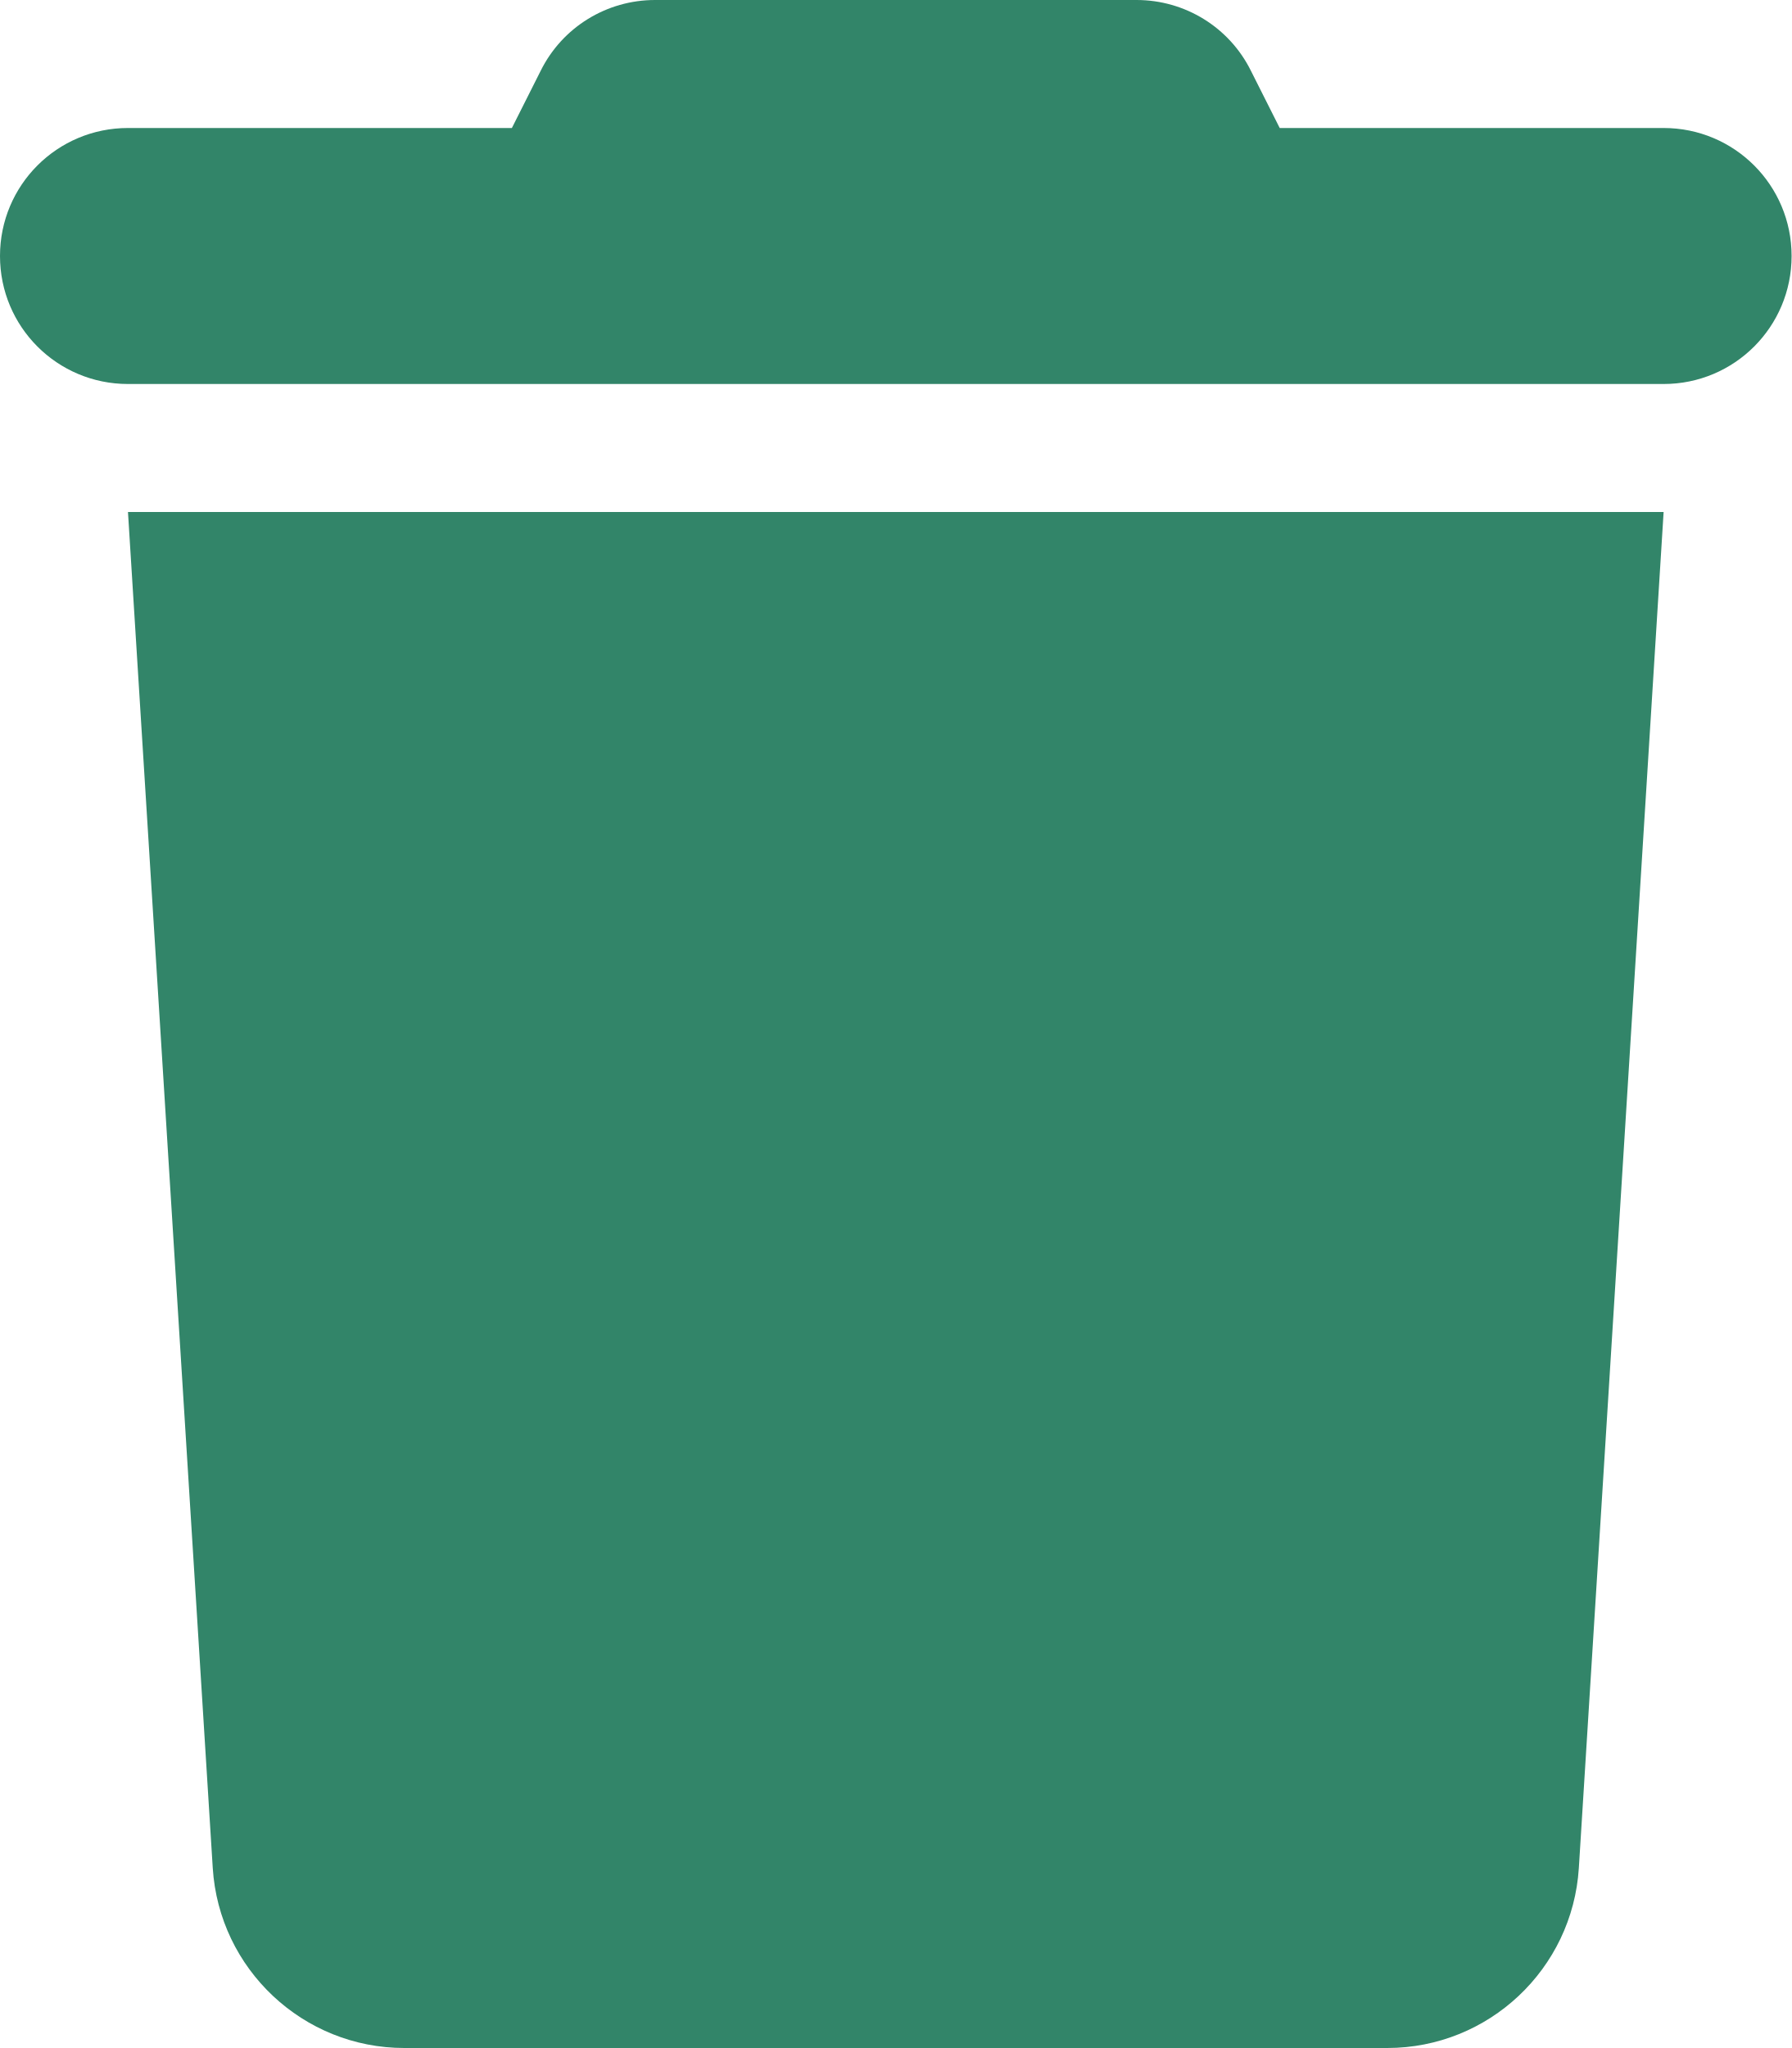
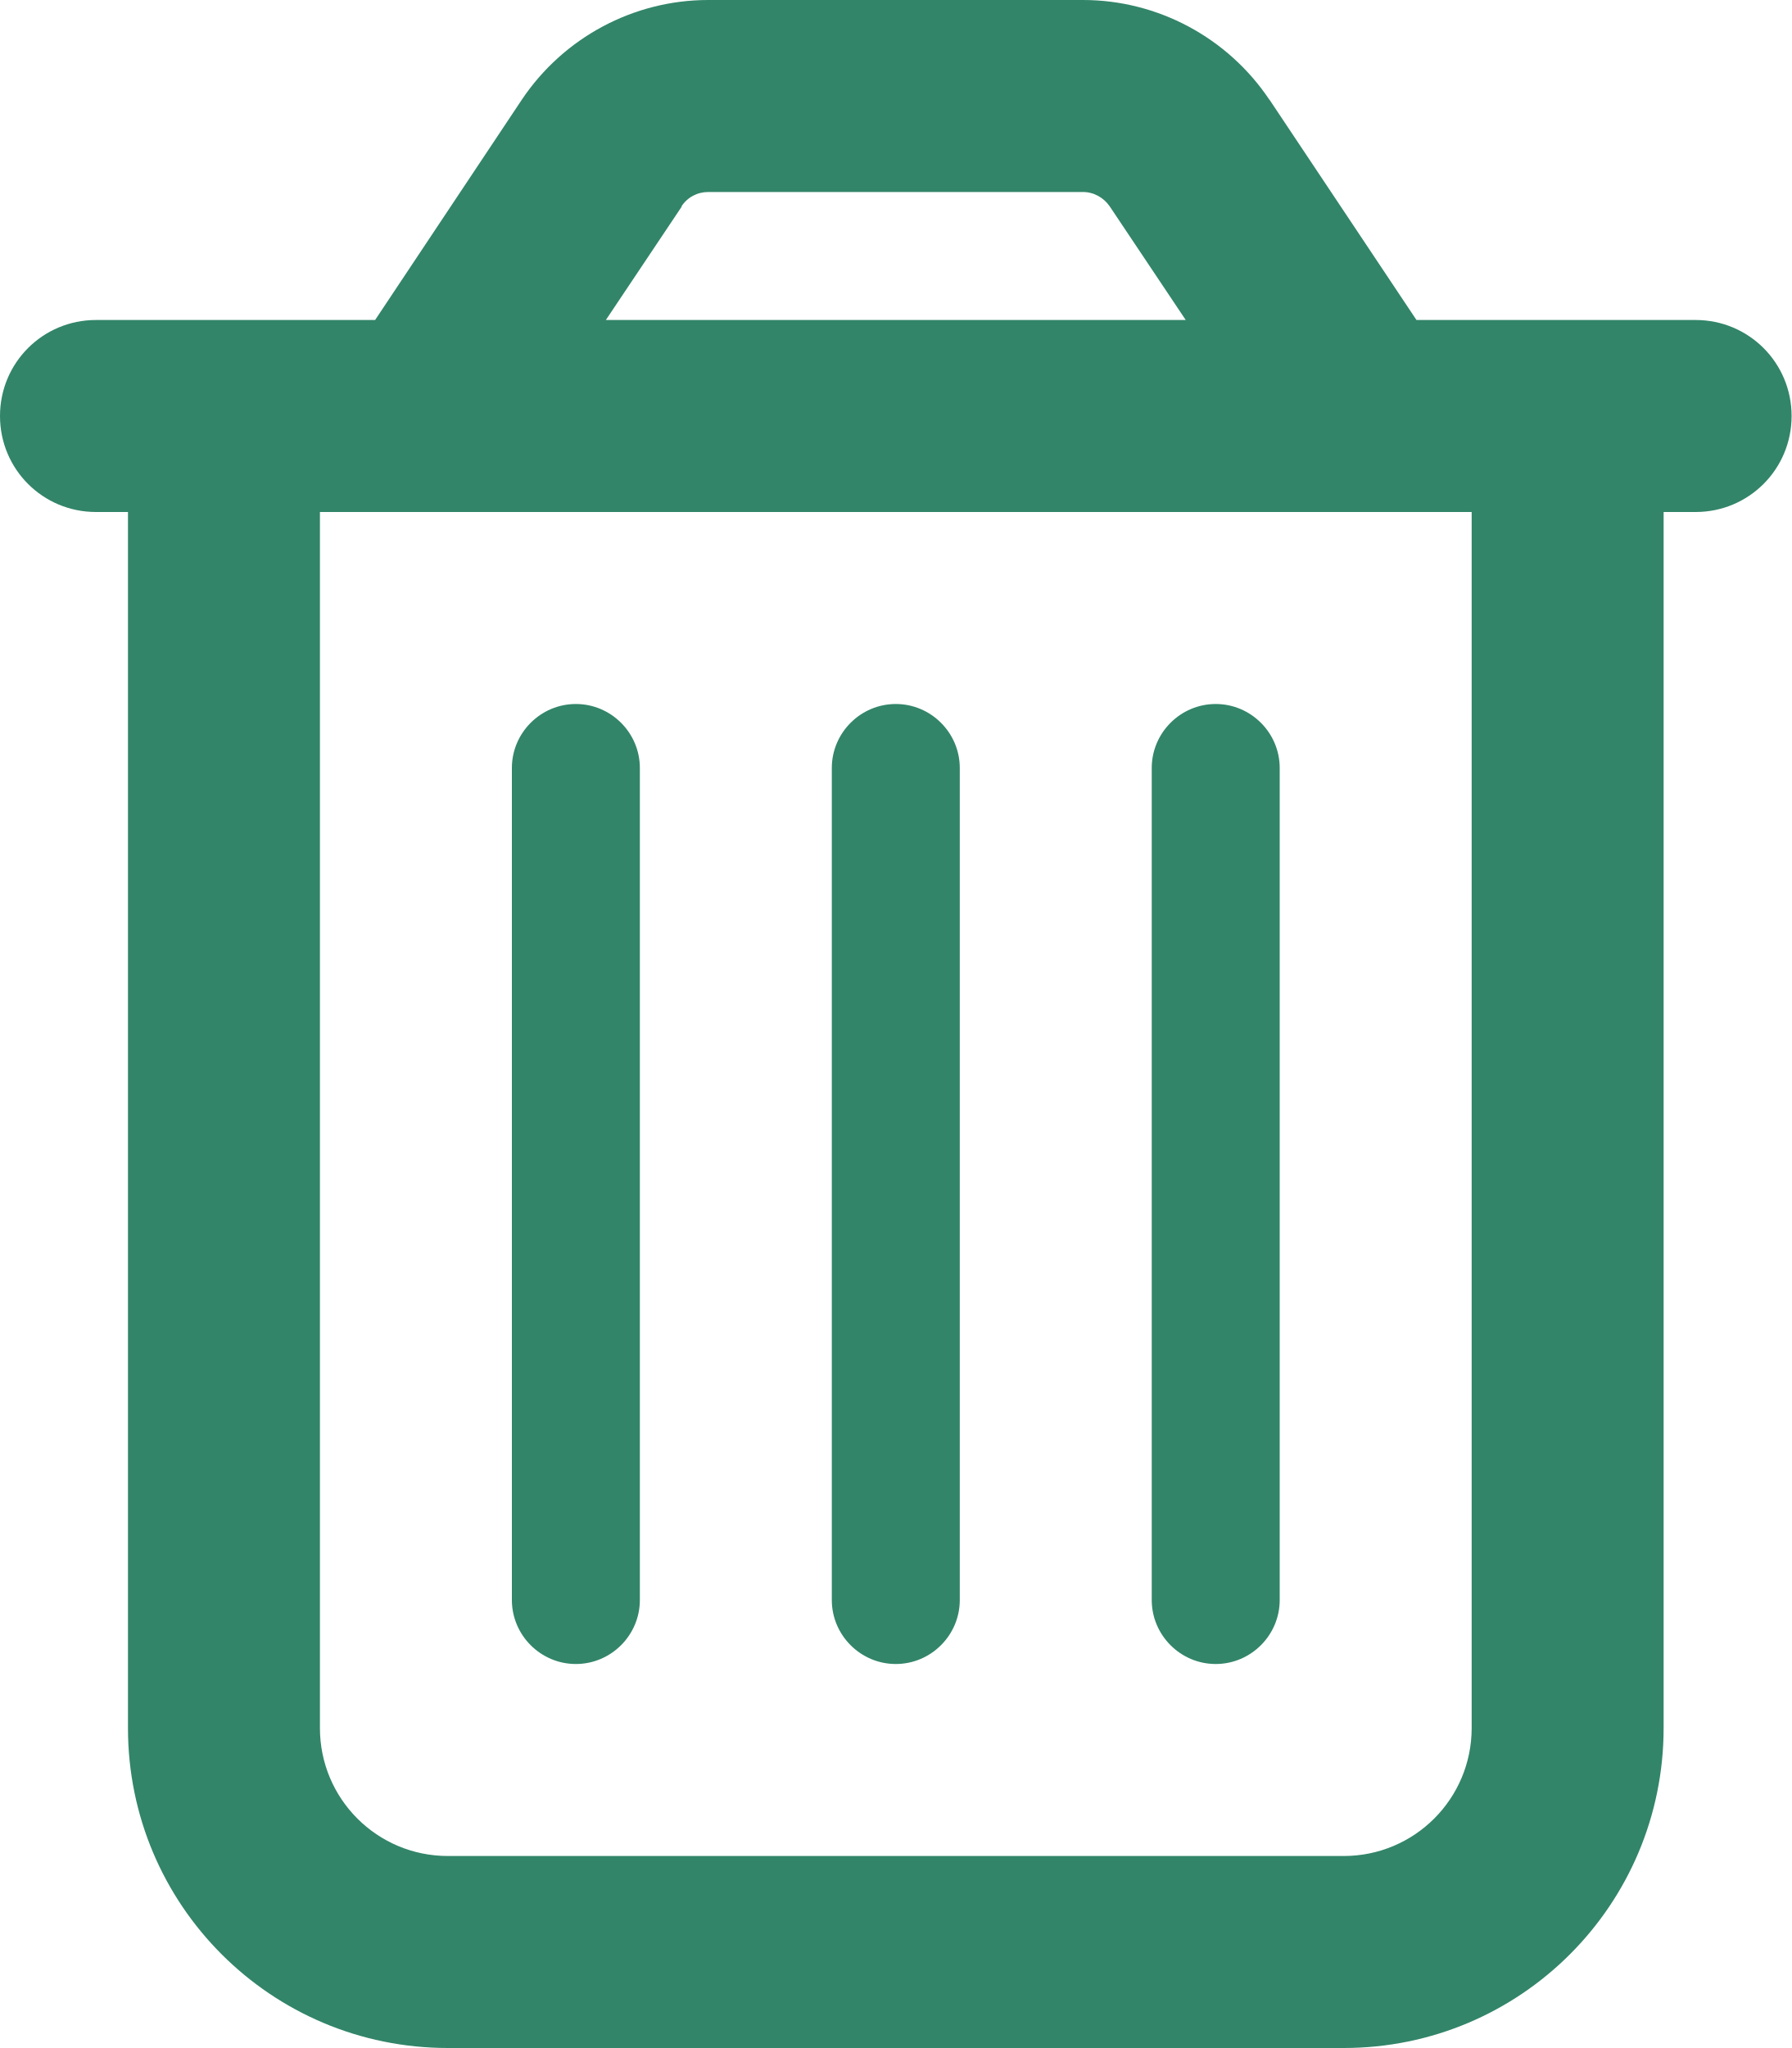
<svg xmlns="http://www.w3.org/2000/svg" fill="#328569" viewBox="0 0 448 512">
-   <path d="M135.2 17.7L128 32H32C14.3 32 0 46.3 0 64S14.3 96 32 96H416c17.7 0 32-14.3 32-32s-14.3-32-32-32H320l-7.2-14.3C307.4 6.8 296.3 0 284.2 0H163.8c-12.1 0-23.2 6.8-28.6 17.7zM416 128H32L53.2 467c1.6 25.3 22.6 45 47.9 45H346.9c25.3 0 46.3-19.7 47.9-45L416 128z" />
+   <path d="M170.5 51.6L151.5 80h145l-19-28.4c-1.5-2.2-4-3.6-6.7-3.6H177.1c-2.7 0-5.2 1.3-6.7 3.6zm147-26.6L354.2 80H368h48 8c13.3 0 24 10.7 24 24s-10.7 24-24 24h-8V432c0 44.2-35.8 80-80 80H112c-44.2 0-80-35.8-80-80V128H24c-13.3 0-24-10.7-24-24S10.7 80 24 80h8H80 93.8l36.7-55.1C140.9 9.4 158.4 0 177.1 0h93.7c18.7 0 36.2 9.4 46.6 24.9zM80 128V432c0 17.7 14.3 32 32 32H336c17.7 0 32-14.3 32-32V128H80zm80 64V400c0 8.8-7.2 16-16 16s-16-7.2-16-16V192c0-8.8 7.2-16 16-16s16 7.2 16 16zm80 0V400c0 8.8-7.2 16-16 16s-16-7.2-16-16V192c0-8.8 7.2-16 16-16s16 7.2 16 16zm80 0V400c0 8.8-7.2 16-16 16s-16-7.2-16-16V192c0-8.8 7.2-16 16-16s16 7.2 16 16z" />
</svg>
